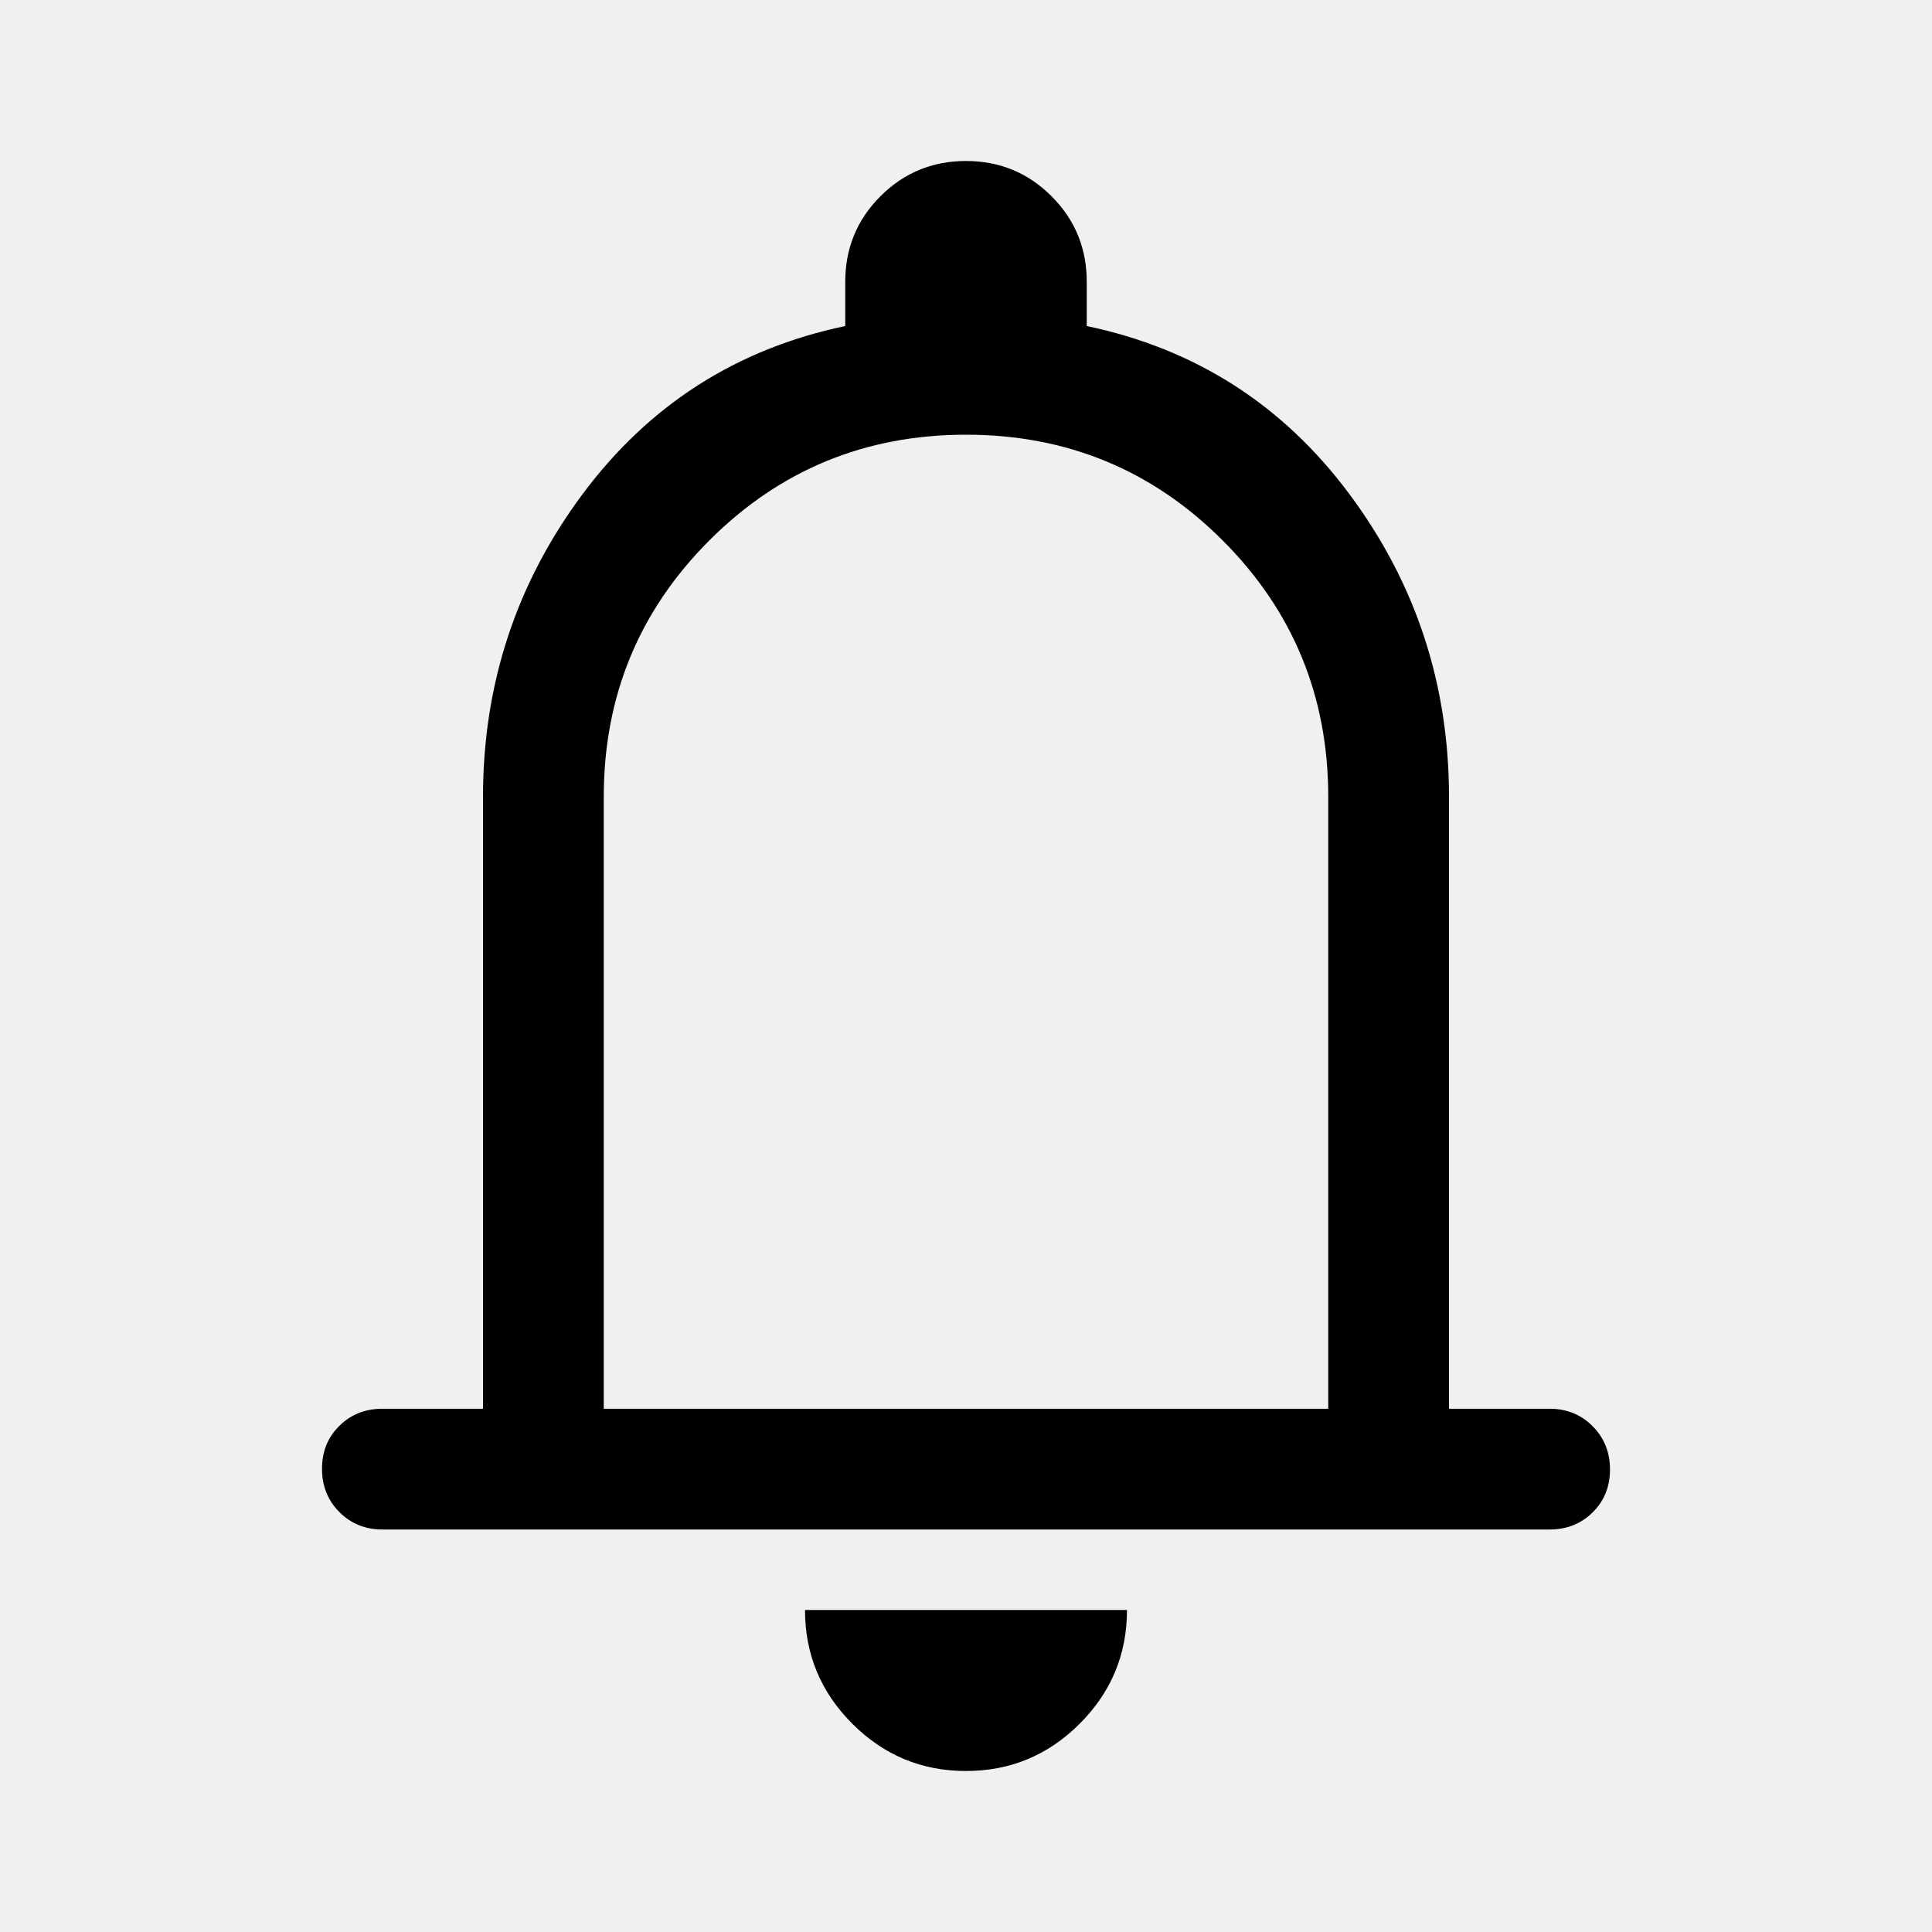
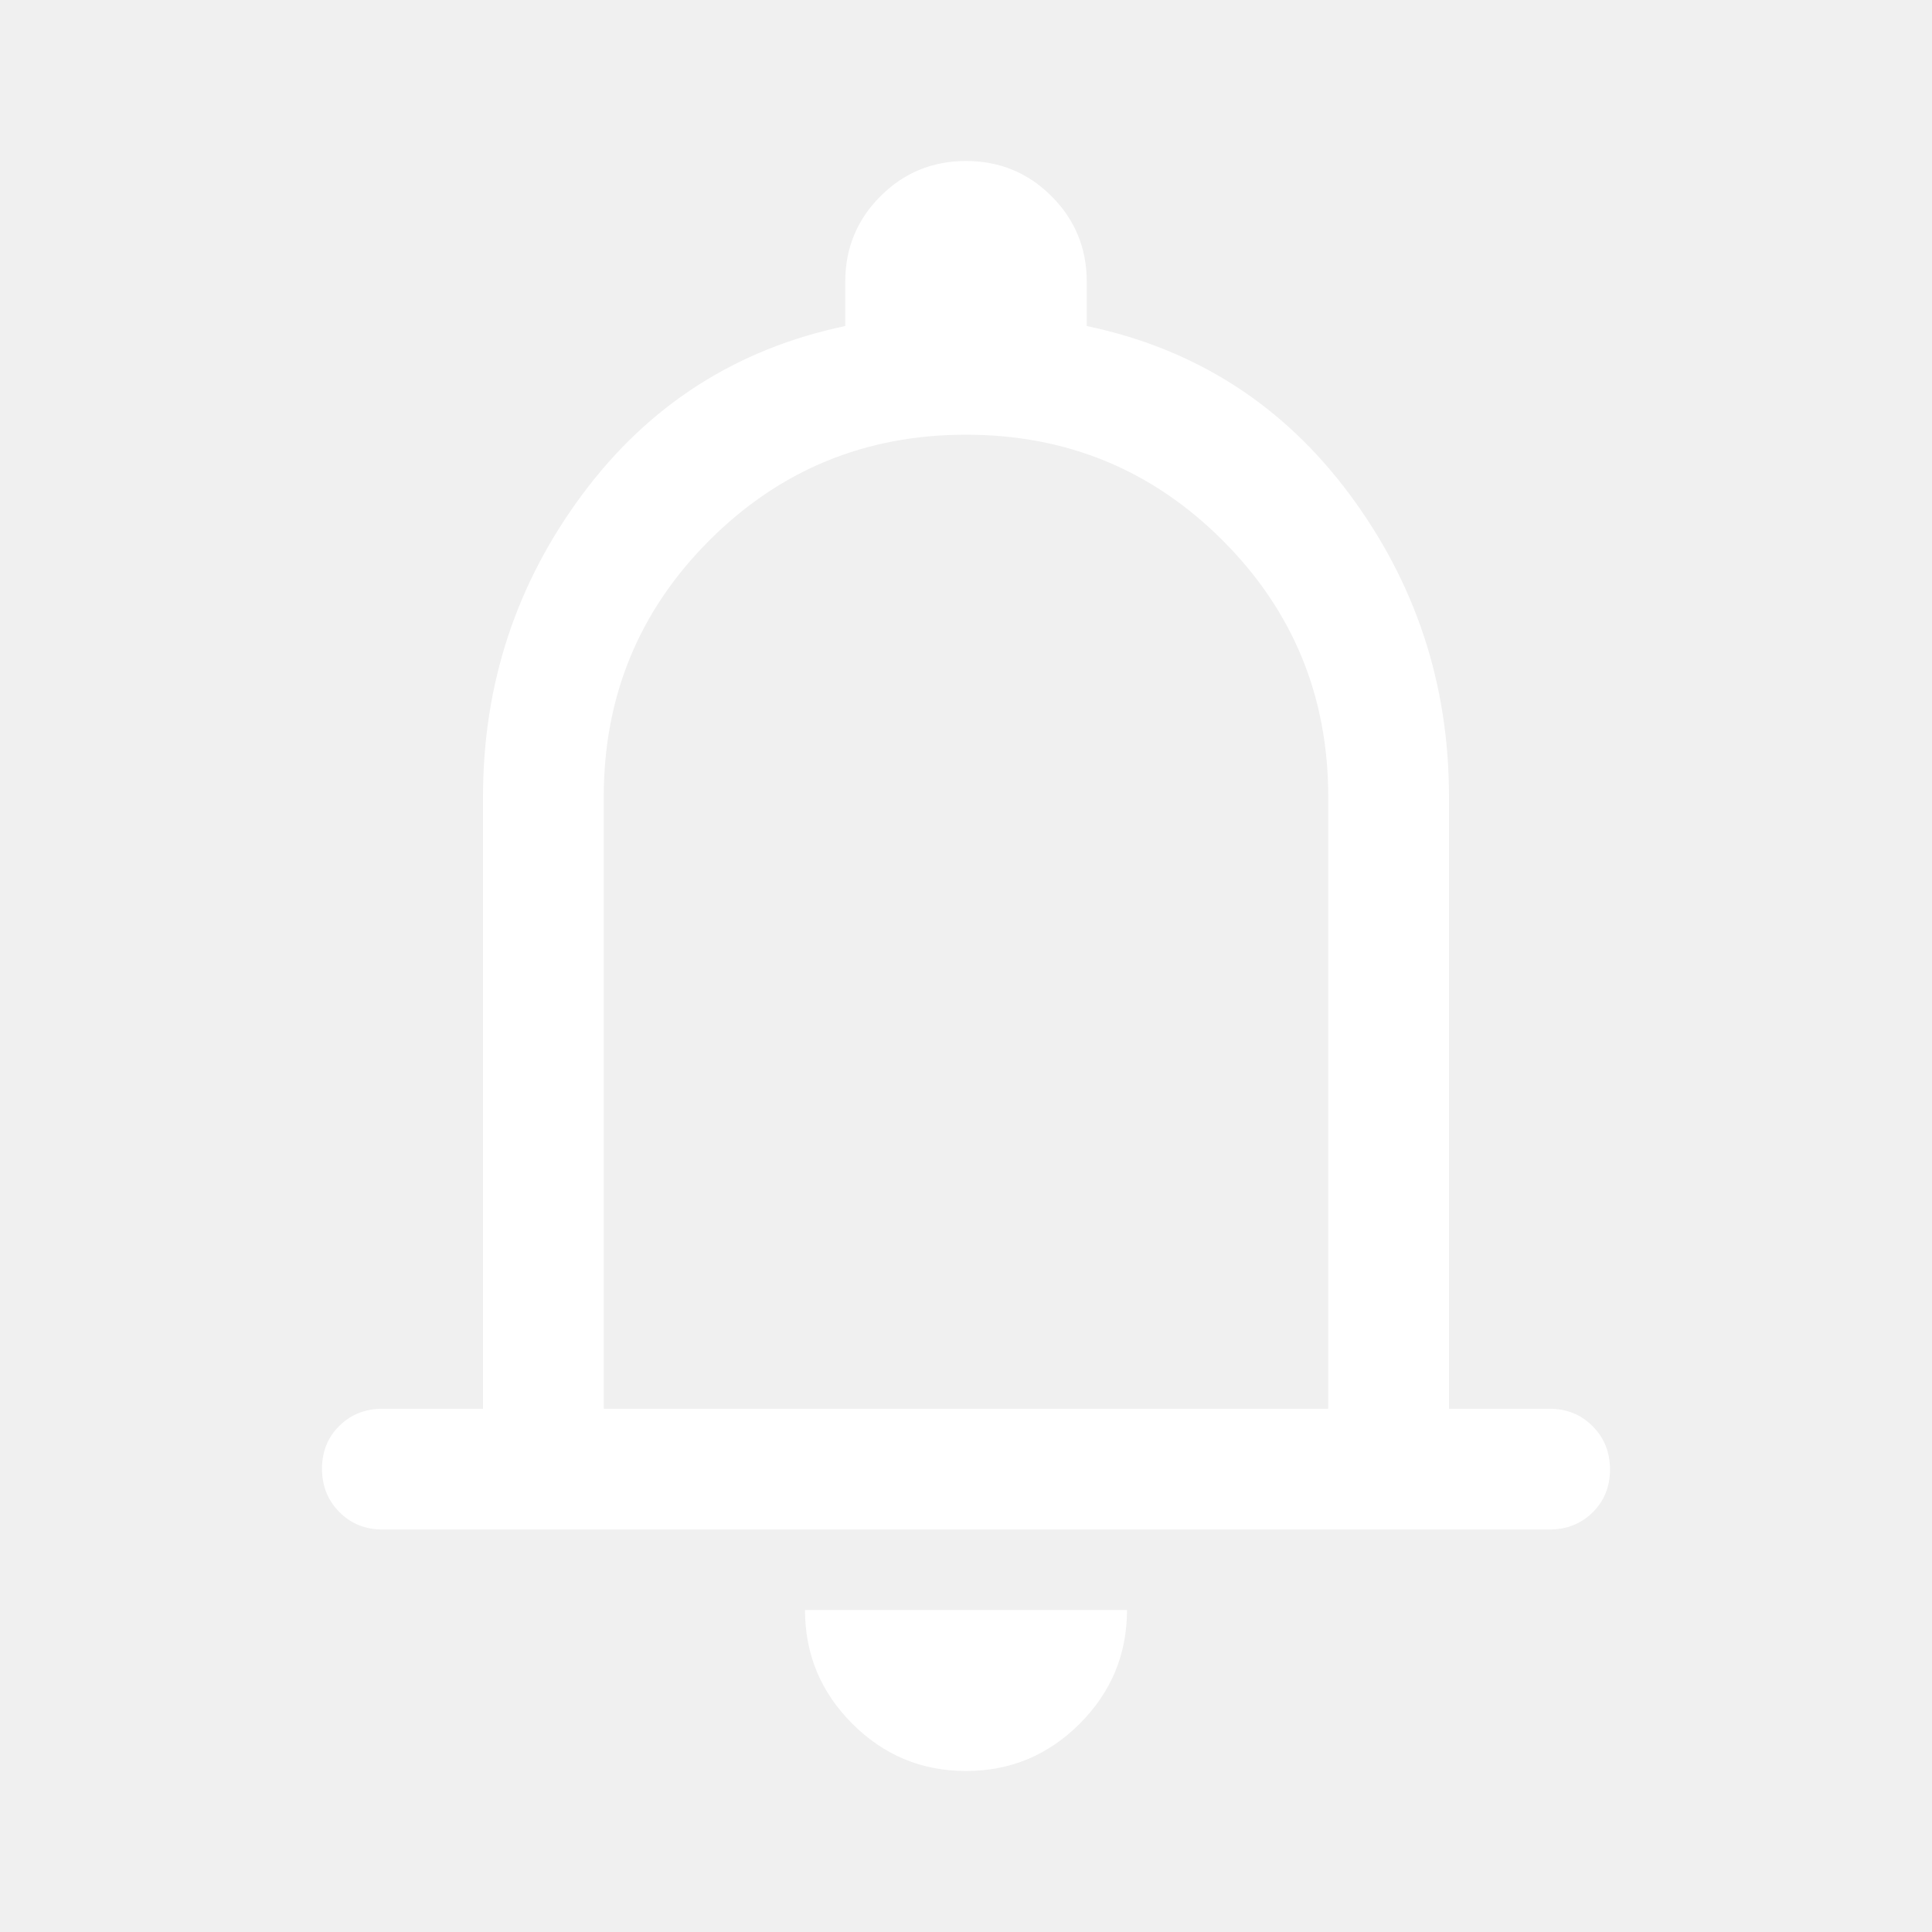
<svg xmlns="http://www.w3.org/2000/svg" height="48" viewBox="0 -960 960 960" width="48">
-   <path d="M190-200q-12.75 0-21.375-8.675-8.625-8.676-8.625-21.5 0-12.825 8.625-21.325T190-260h50v-304q0-84 49.5-150.5T420-798v-22q0-25 17.5-42.5T480-880q25 0 42.5 17.5T540-820v22q81 17 130.5 83.5T720-564v304h50q12.75 0 21.375 8.675 8.625 8.676 8.625 21.5 0 12.825-8.625 21.325T770-200H190Zm290-302Zm0 422q-33 0-56.5-23.5T400-160h160q0 33-23.5 56.5T480-80ZM300-260h360v-304q0-75-52.5-127.5T480-744q-75 0-127.5 52.5T300-564v304Z" />
+   <path fill="#fff" d="M190-200q-12.75 0-21.375-8.675-8.625-8.676-8.625-21.5 0-12.825 8.625-21.325T190-260h50v-304q0-84 49.5-150.5T420-798v-22q0-25 17.5-42.5T480-880q25 0 42.5 17.5T540-820v22q81 17 130.5 83.5T720-564v304h50q12.75 0 21.375 8.675 8.625 8.676 8.625 21.5 0 12.825-8.625 21.325T770-200H190Zm290-302Zm0 422q-33 0-56.5-23.5T400-160h160q0 33-23.5 56.5T480-80ZM300-260h360v-304q0-75-52.5-127.5T480-744q-75 0-127.5 52.5T300-564v304Z" />
</svg>
